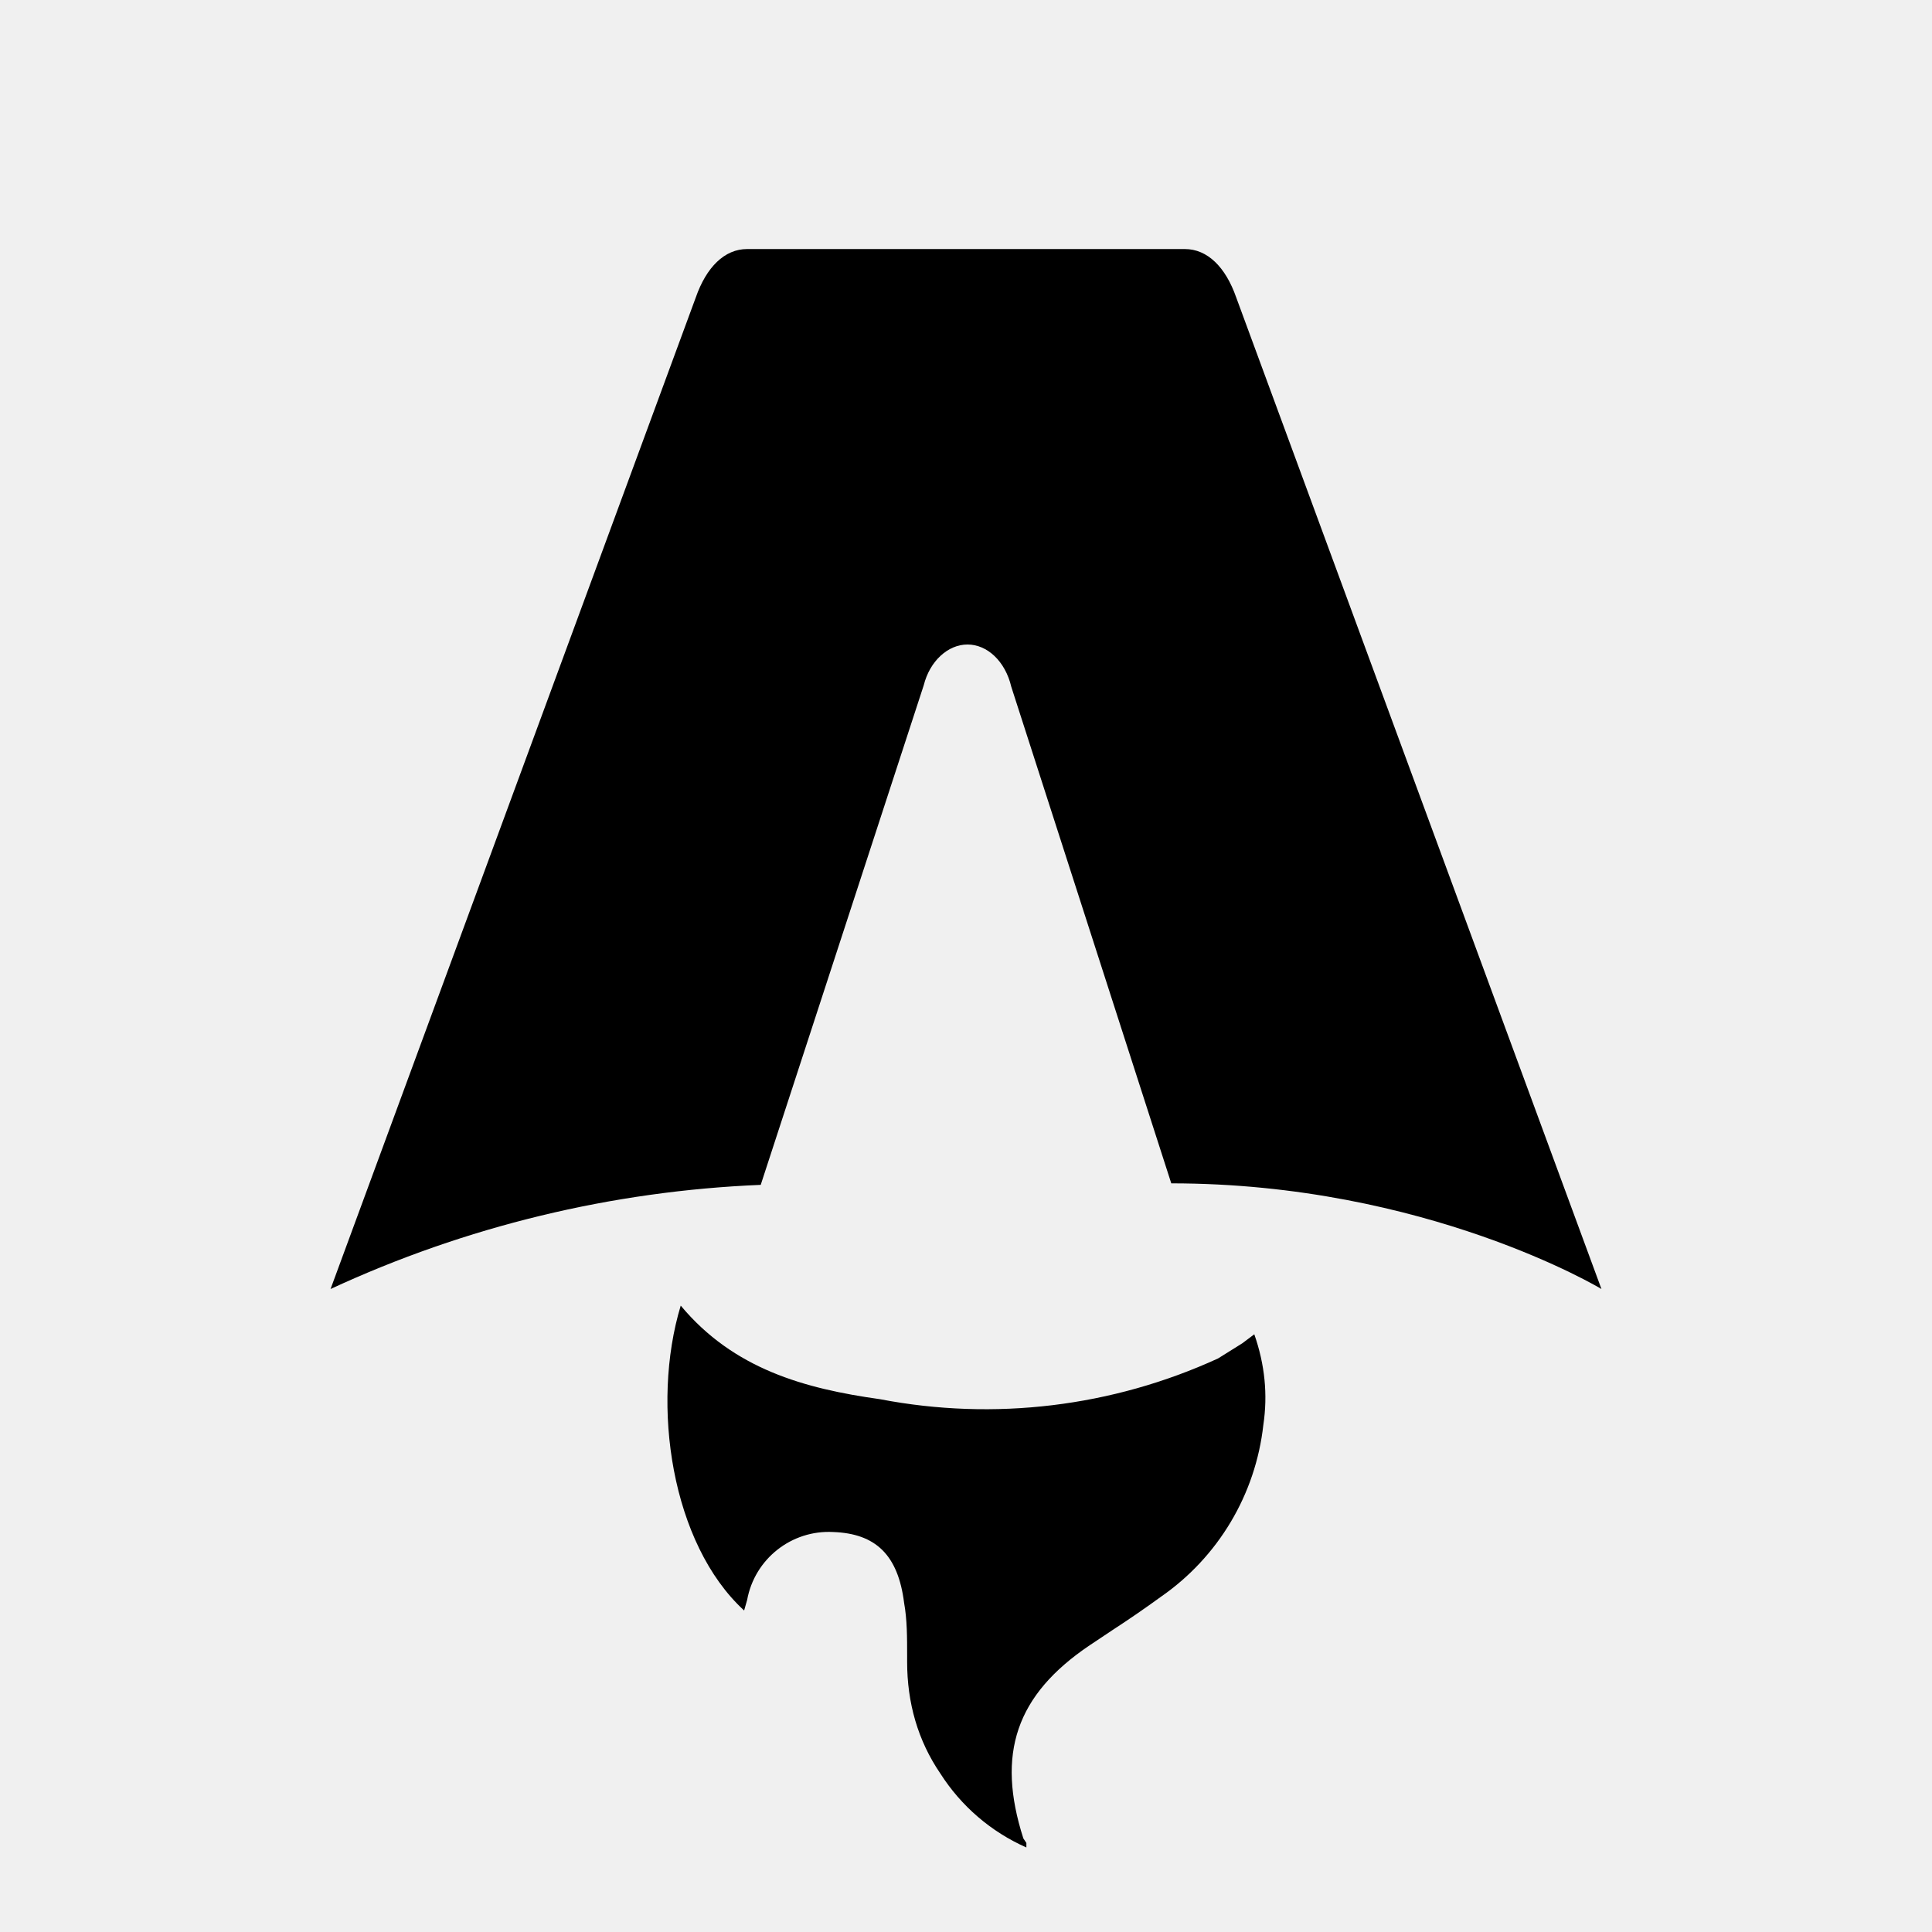
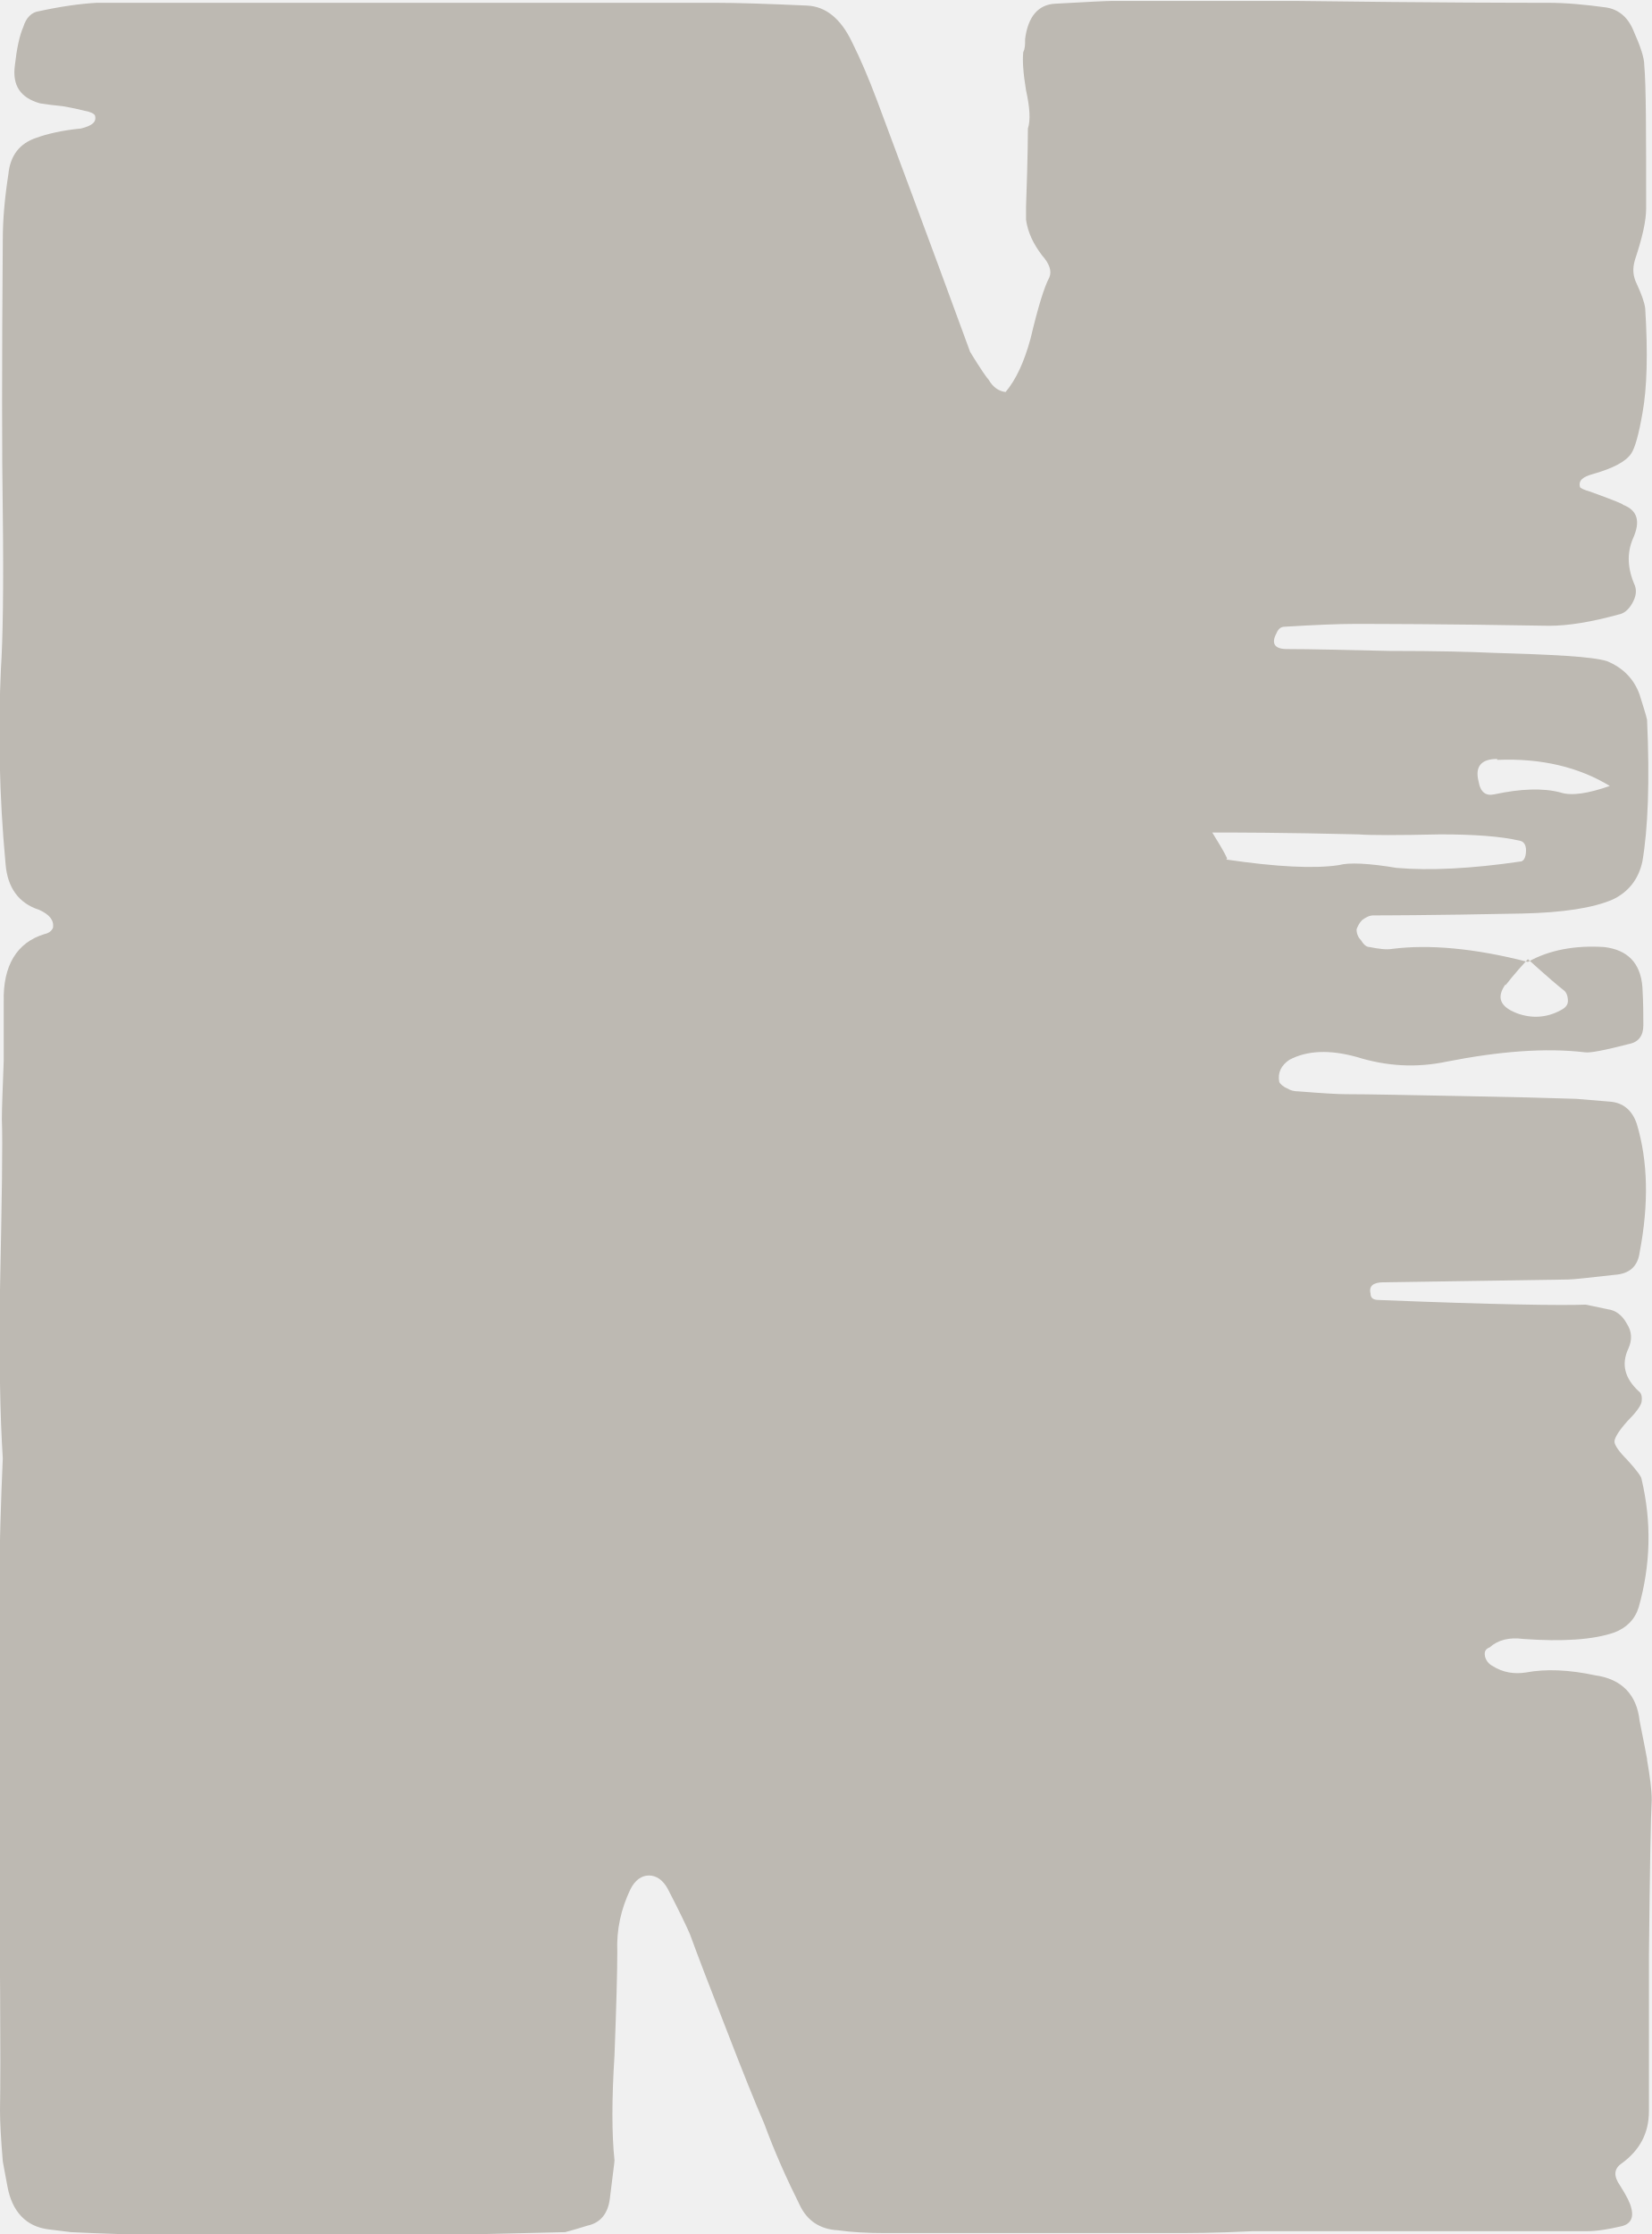
- <svg xmlns="http://www.w3.org/2000/svg" fill="none" viewBox="0 0 128 128">
-   <path d="M50.4 78.5a75.1 75.1 0 0 0-28.5 6.9l24.2-65.7c.7-2 1.9-3.2 3.4-3.2h29c1.5 0 2.7 1.2 3.4 3.2l24.2 65.7s-11.6-7-28.5-7L67 45.5c-.4-1.7-1.6-2.8-2.9-2.8-1.3 0-2.5 1.1-2.9 2.7L50.4 78.5Zm-1.1 28.2Zm-4.2-20.2c-2 6.6-.6 15.8 4.2 20.2a17.5 17.5 0 0 1 .2-.7 5.5 5.5 0 0 1 5.7-4.5c2.8.1 4.3 1.5 4.7 4.7.2 1.1.2 2.3.2 3.5v.4c0 2.7.7 5.2 2.2 7.4a13 13 0 0 0 5.7 4.9v-.3l-.2-.3c-1.8-5.6-.5-9.5 4.4-12.8l1.5-1a73 73 0 0 0 3.2-2.2 16 16 0 0 0 6.8-11.4c.3-2 .1-4-.6-6l-.8.6-1.6 1a37 37 0 0 1-22.4 2.7c-5-.7-9.7-2-13.2-6.2Z" />
-   <style>
-         path { fill: #000; }
-         @media (prefers-color-scheme: dark) {
-             path { fill: #FFF; }
-         }
+ <svg xmlns="http://www.w3.org/2000/svg" fill="none" viewBox="0 0 17.74 23.99" width="17.74" height="23.99">
+   <defs>
+     <style>
+       .cls-1 {
+         fill: #bdb9b2;
+       }
    </style>
+   </defs>
+   <path class="cls-1" d="M17.69,18.89c-.04-.22-.07-.35-.08-.41-.03-.28-.19-.45-.48-.49-.28-.06-.53-.07-.74-.03-.13.02-.25,0-.36-.07-.04-.02-.07-.06-.08-.1-.01-.05,0-.08.05-.1.09-.08.21-.11.36-.09.42.03.75.01.98-.07.13-.05.22-.14.26-.27.13-.46.14-.92.03-1.38,0-.02-.05-.09-.15-.2-.09-.09-.14-.16-.14-.2s.05-.12.14-.22c.09-.09.14-.16.15-.2.01-.06,0-.1-.03-.12-.15-.14-.19-.29-.11-.46.04-.09.04-.18-.02-.27-.05-.09-.12-.14-.2-.15-.15-.03-.23-.05-.24-.05-.25.01-.99,0-2.22-.05-.06,0-.09-.02-.09-.07-.02-.08.03-.12.14-.12,1.31-.02,1.97-.03,1.98-.03.06,0,.23-.02.5-.05.16-.01.25-.09.27-.24.1-.52.09-.98-.03-1.38-.05-.15-.15-.23-.29-.24-.23-.02-.35-.03-.36-.03-.29-.01-.7-.02-1.24-.03-.56-.01-.98-.02-1.24-.02-.08,0-.25-.01-.5-.03-.05,0-.09-.01-.12-.03-.05-.02-.08-.05-.09-.07-.02-.1.02-.18.11-.24.19-.1.43-.11.72-.03.32.1.64.12.97.05.56-.11,1.06-.15,1.48-.1.05.01.21-.02.48-.09.1-.02.15-.09.15-.2,0-.1,0-.24-.01-.41-.02-.26-.16-.4-.41-.43-.31-.02-.59.03-.82.16,0,0,0,0,0,0-.58-.15-1.07-.19-1.46-.14-.06.01-.14,0-.24-.02-.03,0-.06-.02-.09-.07-.03-.03-.05-.07-.05-.12.01-.03.03-.07.06-.1.04-.03.08-.05.12-.05.06,0,.59,0,1.6-.02.44-.01.76-.06.97-.15.17-.08.28-.22.32-.41.06-.35.08-.86.05-1.52-.01-.05-.04-.14-.08-.27-.06-.17-.18-.29-.35-.36-.16-.05-.57-.07-1.24-.09-.21-.01-.58-.02-1.1-.02-.47-.01-.84-.02-1.1-.02-.13,0-.17-.06-.11-.17.02-.05.05-.07.09-.07.33-.02.58-.03.74-.03.24,0,.94,0,2.1.02.2,0,.45-.04.74-.12.06-.01.11-.05.15-.12.04-.07.05-.13.03-.19-.08-.18-.09-.35-.02-.51.08-.18.05-.3-.11-.36.02,0-.1-.05-.35-.14-.07-.02-.11-.04-.11-.05-.02-.07.03-.11.14-.14.21-.06.35-.13.41-.22.04-.06.08-.2.12-.43.05-.27.06-.65.03-1.13-.01-.07-.04-.15-.09-.26-.04-.08-.05-.16-.02-.26.08-.24.12-.42.12-.55,0-.81,0-1.32-.02-1.54,0-.08-.04-.2-.12-.38-.06-.14-.16-.22-.29-.24-.22-.03-.43-.05-.62-.05-.26,0-1.17,0-2.72-.02h-1.96c-.06,0-.27.01-.62.03-.18.01-.29.14-.32.38,0,.06,0,.1-.02.14-.01.09,0,.23.03.41.04.18.05.32.02.41,0,.01,0,.29-.02.84v.14c.02.14.08.26.17.38.08.09.11.17.08.24-.05.09-.12.31-.2.65-.07.26-.16.45-.27.58-.08-.01-.14-.06-.18-.13-.02-.02-.09-.12-.2-.3,0,0,0,0,0,0-.49-1.34-.83-2.24-1-2.7-.09-.24-.18-.45-.27-.63-.12-.25-.28-.38-.48-.39-.44-.02-.77-.03-.98-.03H1.04c-.18.01-.39.04-.62.09-.08.01-.14.07-.17.17-.04.09-.07.23-.09.41-.03.22.06.35.27.41.06.01.14.02.24.03.12.02.2.04.24.05.06.01.1.03.11.05.02.07-.03.11-.15.14-.21.02-.37.06-.48.1-.18.06-.28.19-.3.39-.04.26-.06.49-.06.7-.01,1.34-.01,2.32,0,2.94.01.81,0,1.37-.02,1.67-.03.65-.02,1.35.05,2.1.02.25.14.42.36.49.11.05.16.11.15.19-.01.03-.04.06-.09.07-.3.09-.45.34-.44.73v.63c-.01.28-.02.5-.02.63.01.25,0,.86-.02,1.83-.01.74,0,1.34.03,1.81-.04.89-.06,2.05-.05,3.5.02,1.8.03,2.96.02,3.5,0,.13.01.31.03.55,0,.01.02.1.05.27.05.27.2.43.44.46l.24.03c1.26.06,3.03.06,5.31,0,0,0,.08-.02.24-.07.14-.03.22-.13.24-.29.03-.25.05-.39.05-.41-.03-.28-.03-.66,0-1.13.02-.53.03-.9.03-1.11-.01-.24.04-.46.14-.67.05-.1.12-.15.2-.15s.15.05.2.14c.13.25.21.42.24.49.08.22.21.56.39,1.02.17.44.31.79.41,1.02.11.3.24.59.38.87.08.17.22.26.41.27.14.02.31.03.5.03h3.09c.17,0,.46,0,.86-.02h3.59c.11,0,.23-.02.36-.05.11-.02.15-.09.12-.2-.01-.05-.05-.13-.12-.24-.07-.1-.07-.18.02-.24.19-.14.29-.32.29-.56v-1.67c.01-.96.02-1.51.03-1.67,0-.11-.02-.26-.05-.43ZM16.17,10.58s.1-.13.24-.28c.21.19.34.3.38.33.03.02.05.06.05.12,0,.05-.04.08-.08.1-.15.08-.31.09-.47.03-.18-.07-.22-.17-.12-.31ZM16.08,8.16c.48-.02.88.08,1.21.28-.23.08-.41.11-.53.07-.19-.05-.43-.04-.71.02-.09.02-.15-.02-.17-.14-.04-.16.03-.24.2-.24ZM13.18,9.22c-.04-.09-.1-.18-.16-.28,0,0,0,0,0,0,.23,0,.75,0,1.57.02.13.01.42.01.88,0,.36,0,.65.02.86.07.04.01.06.05.06.1,0,.07-.02.11-.05.12-.54.08-.99.1-1.34.07-.3-.05-.51-.06-.62-.03-.26.04-.67.02-1.21-.06Z" />
</svg>
